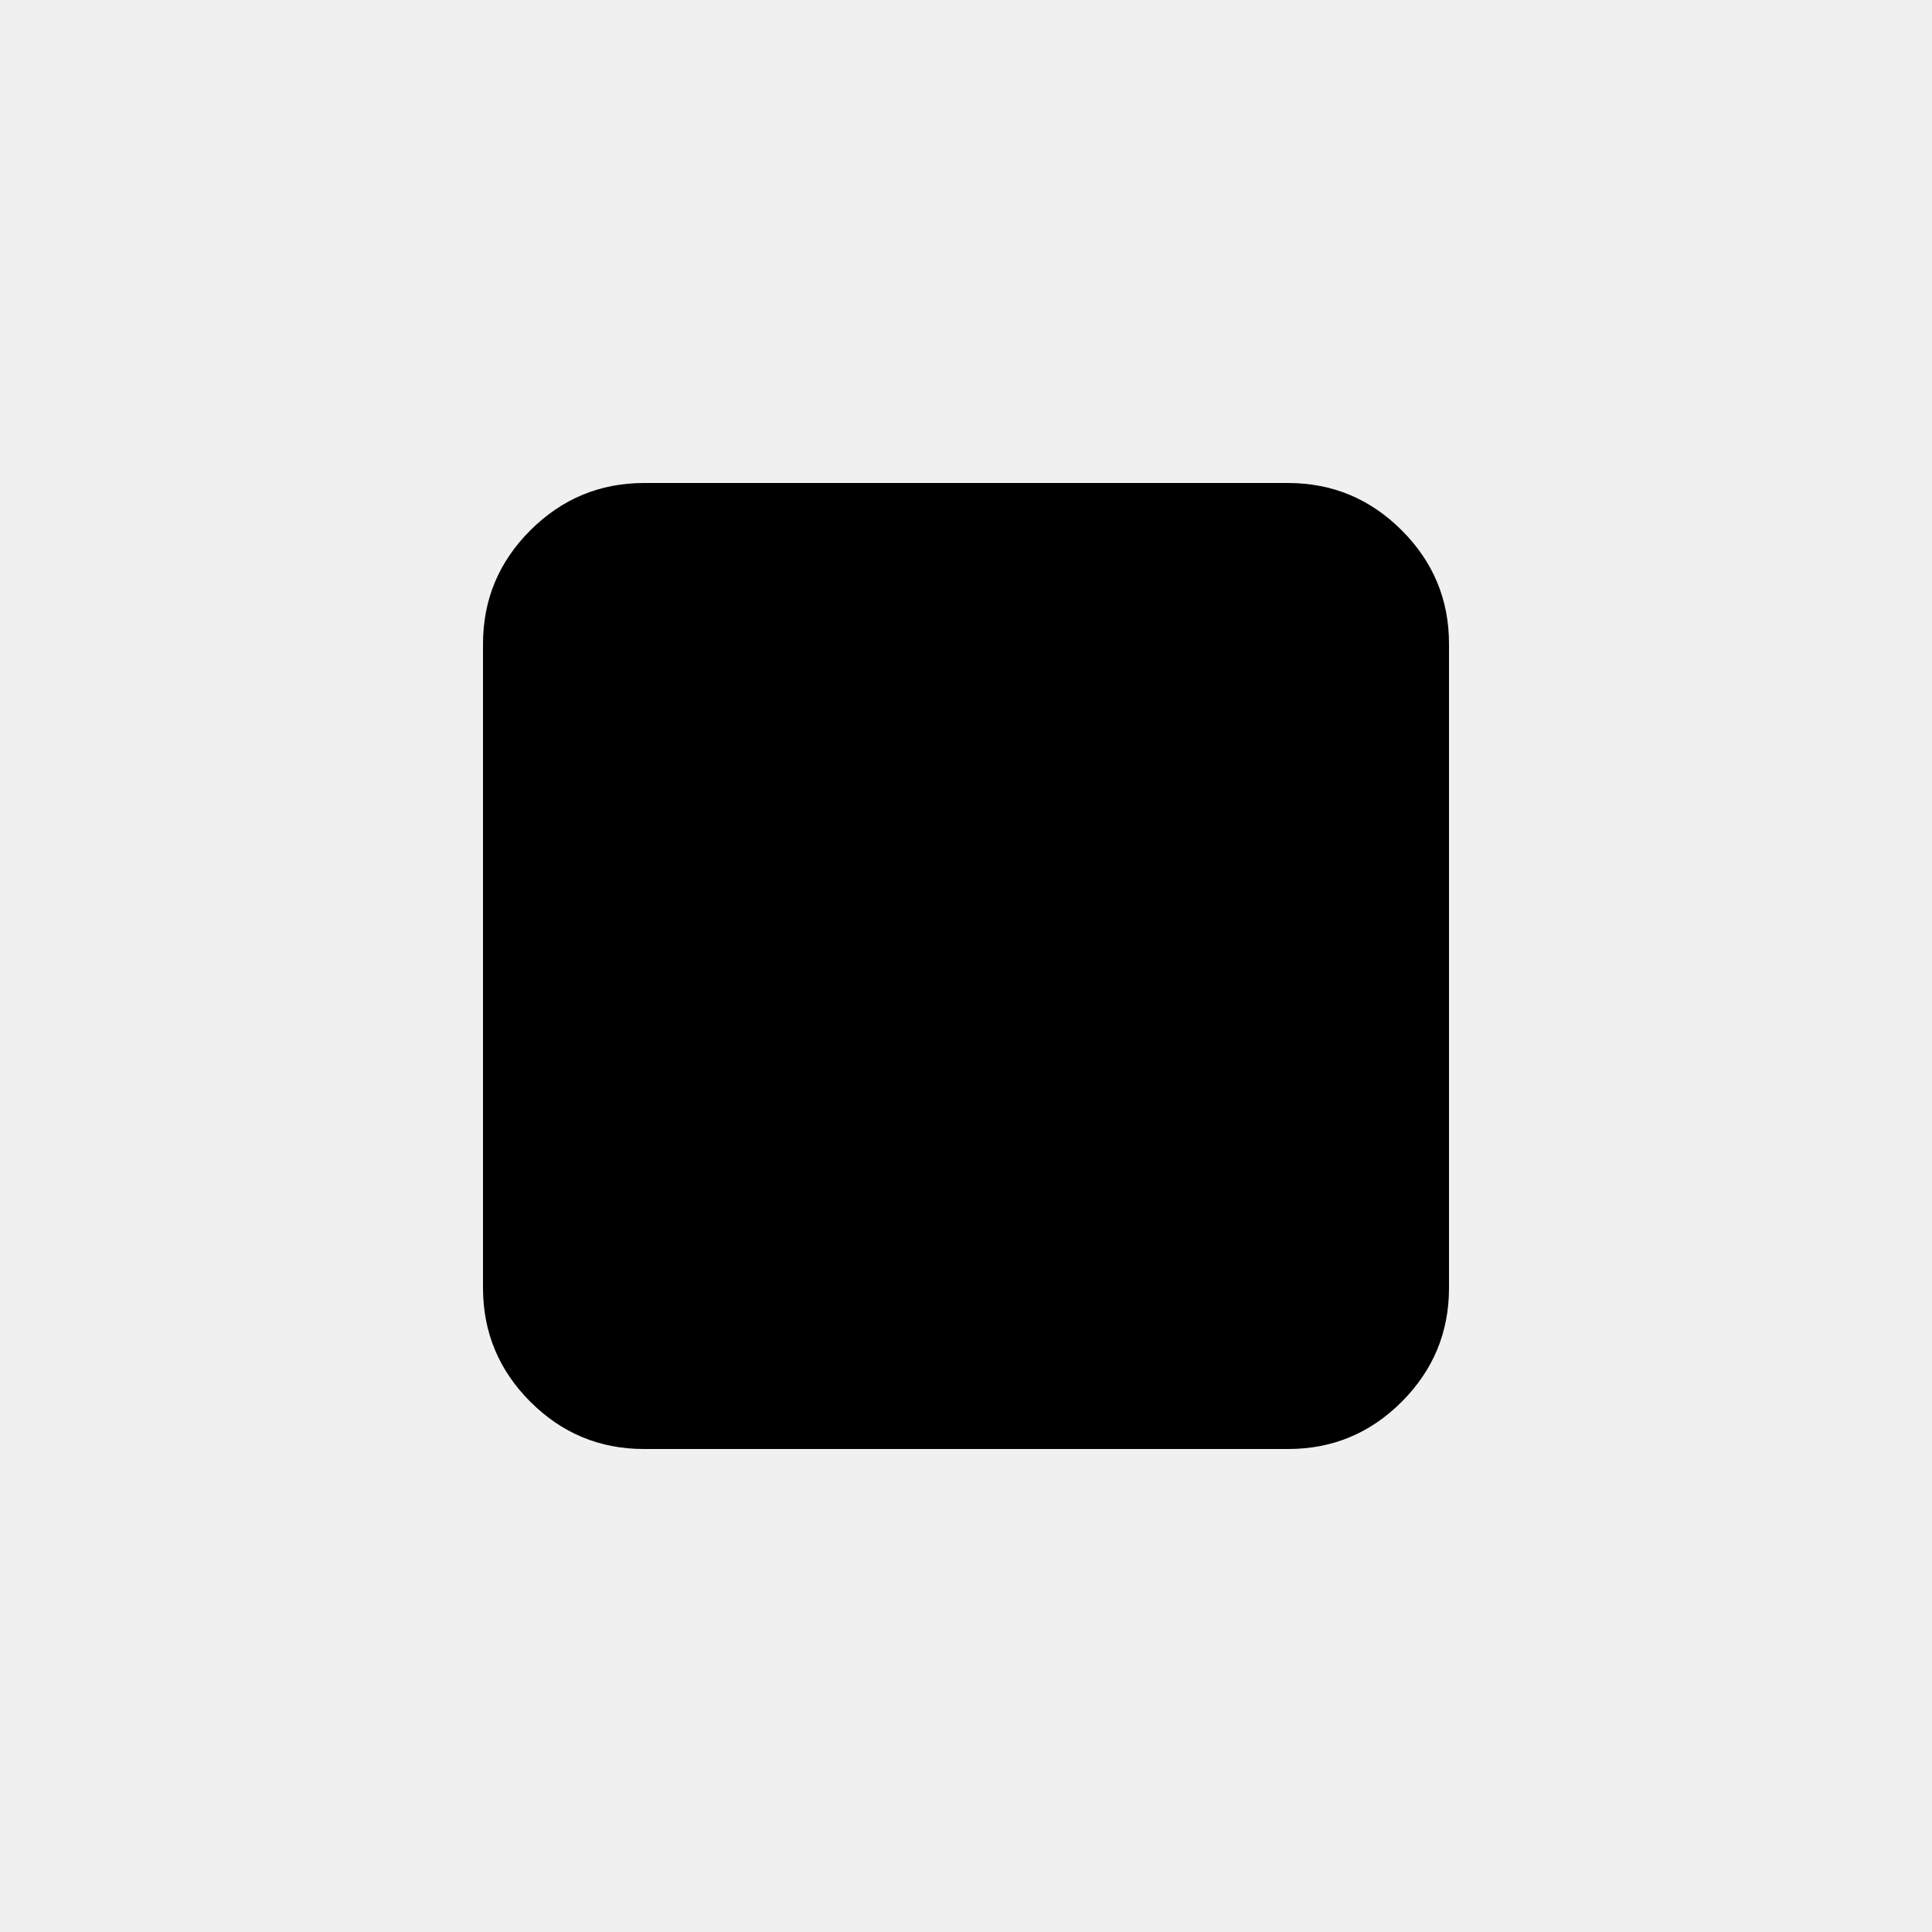
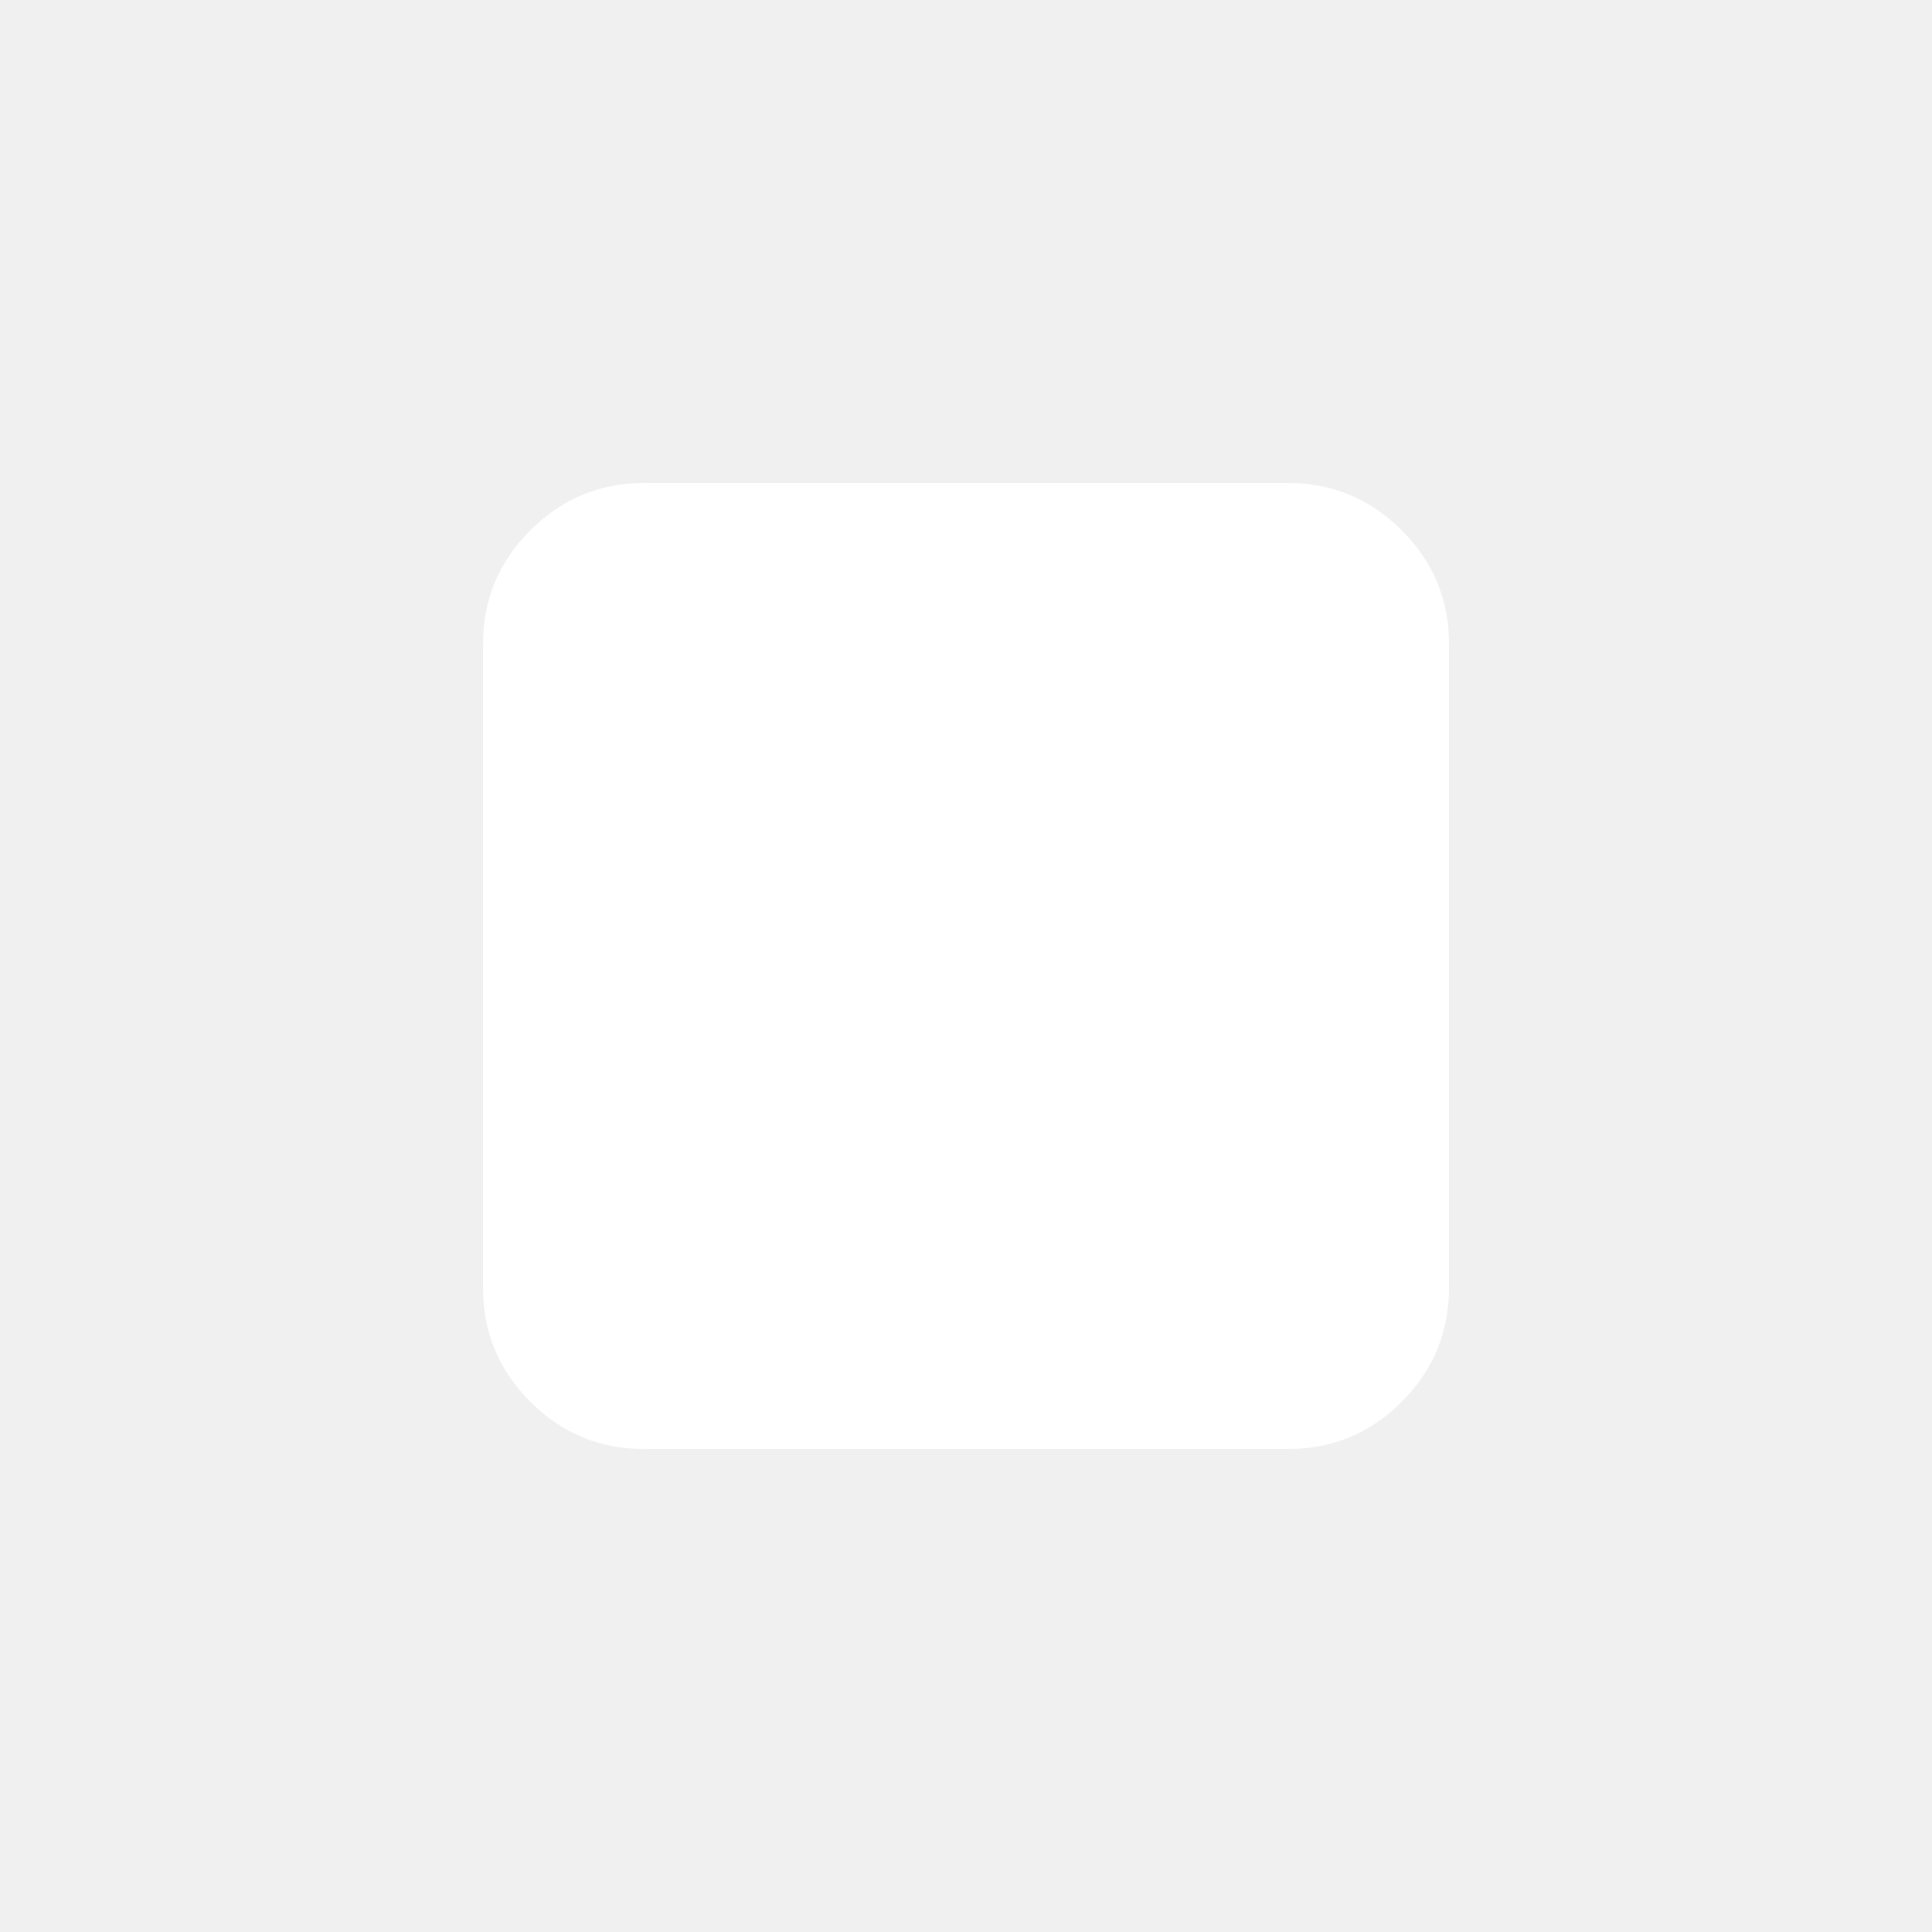
<svg xmlns="http://www.w3.org/2000/svg" width="32" height="32" viewBox="0 0 24 24">
-   <path fill="currentColor" d="M6 16V8q0-.825.588-1.412T8 6h8q.825 0 1.413.588T18 8v8q0 .825-.587 1.413T16 18H8q-.825 0-1.412-.587T6 16" />
+   <path fill="#fff" d="M6 16V8q0-.825.588-1.412T8 6h8q.825 0 1.413.588T18 8v8q0 .825-.587 1.413T16 18H8q-.825 0-1.412-.587T6 16" />
</svg>
